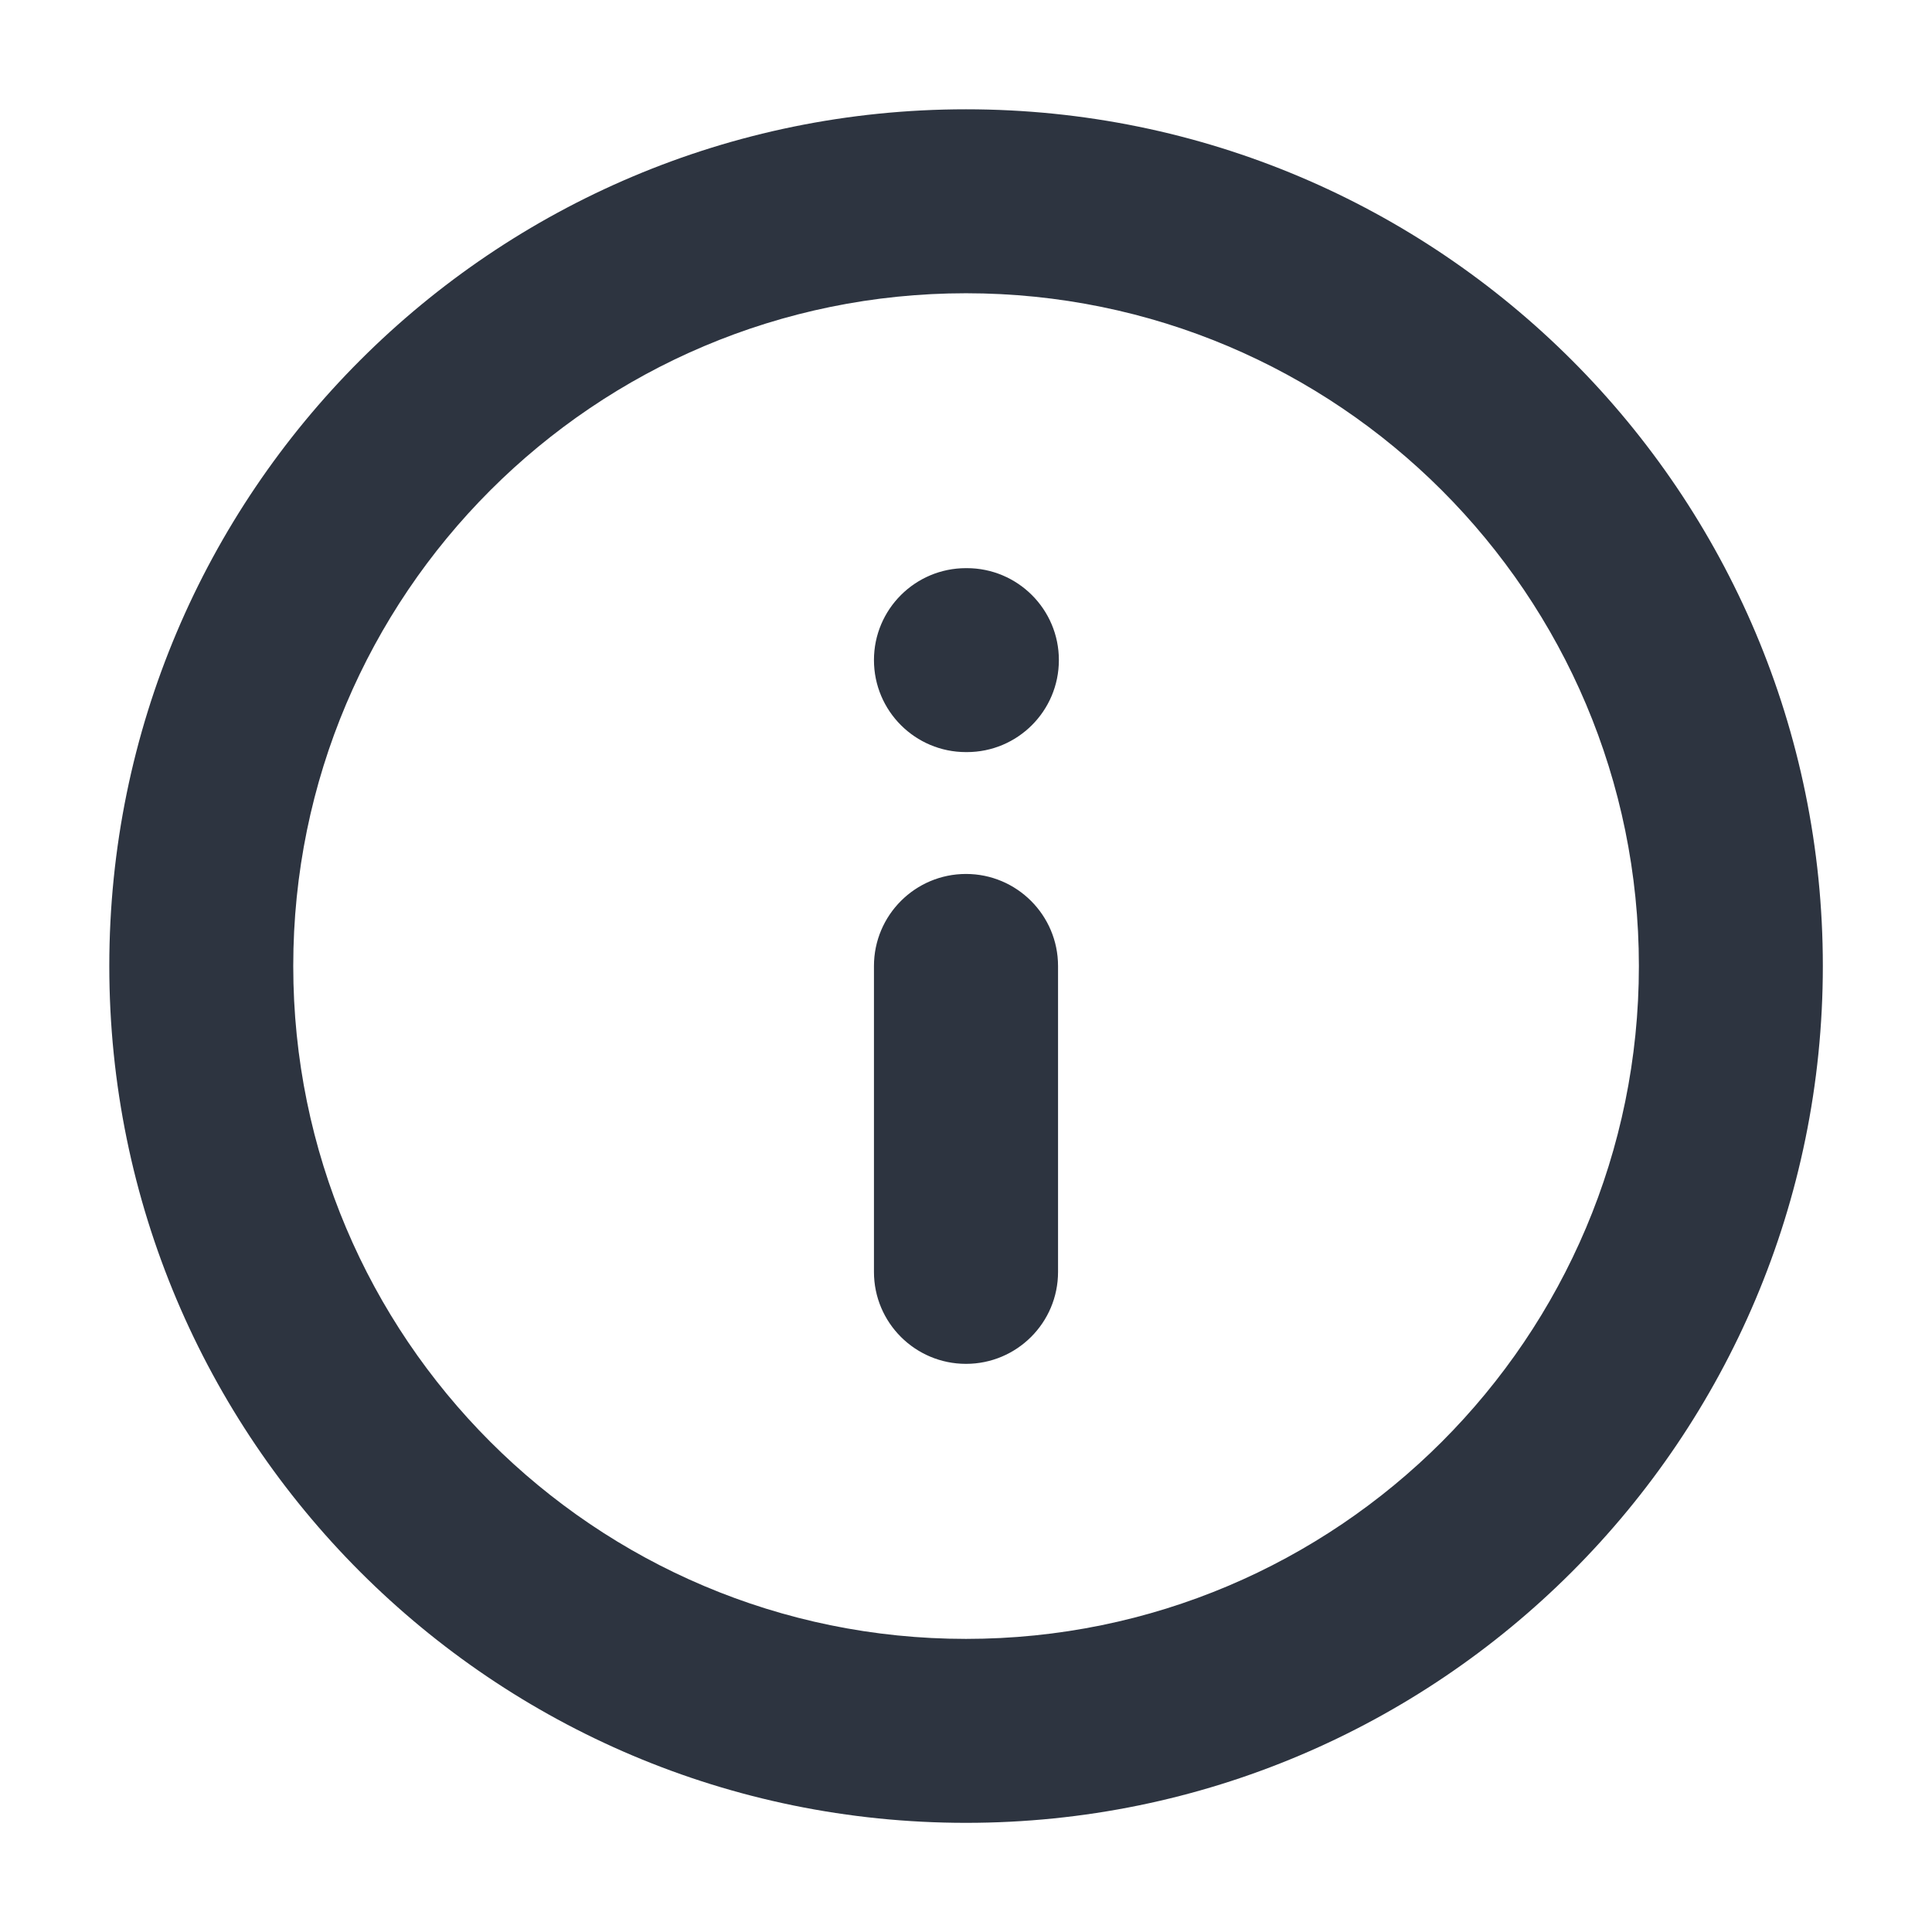
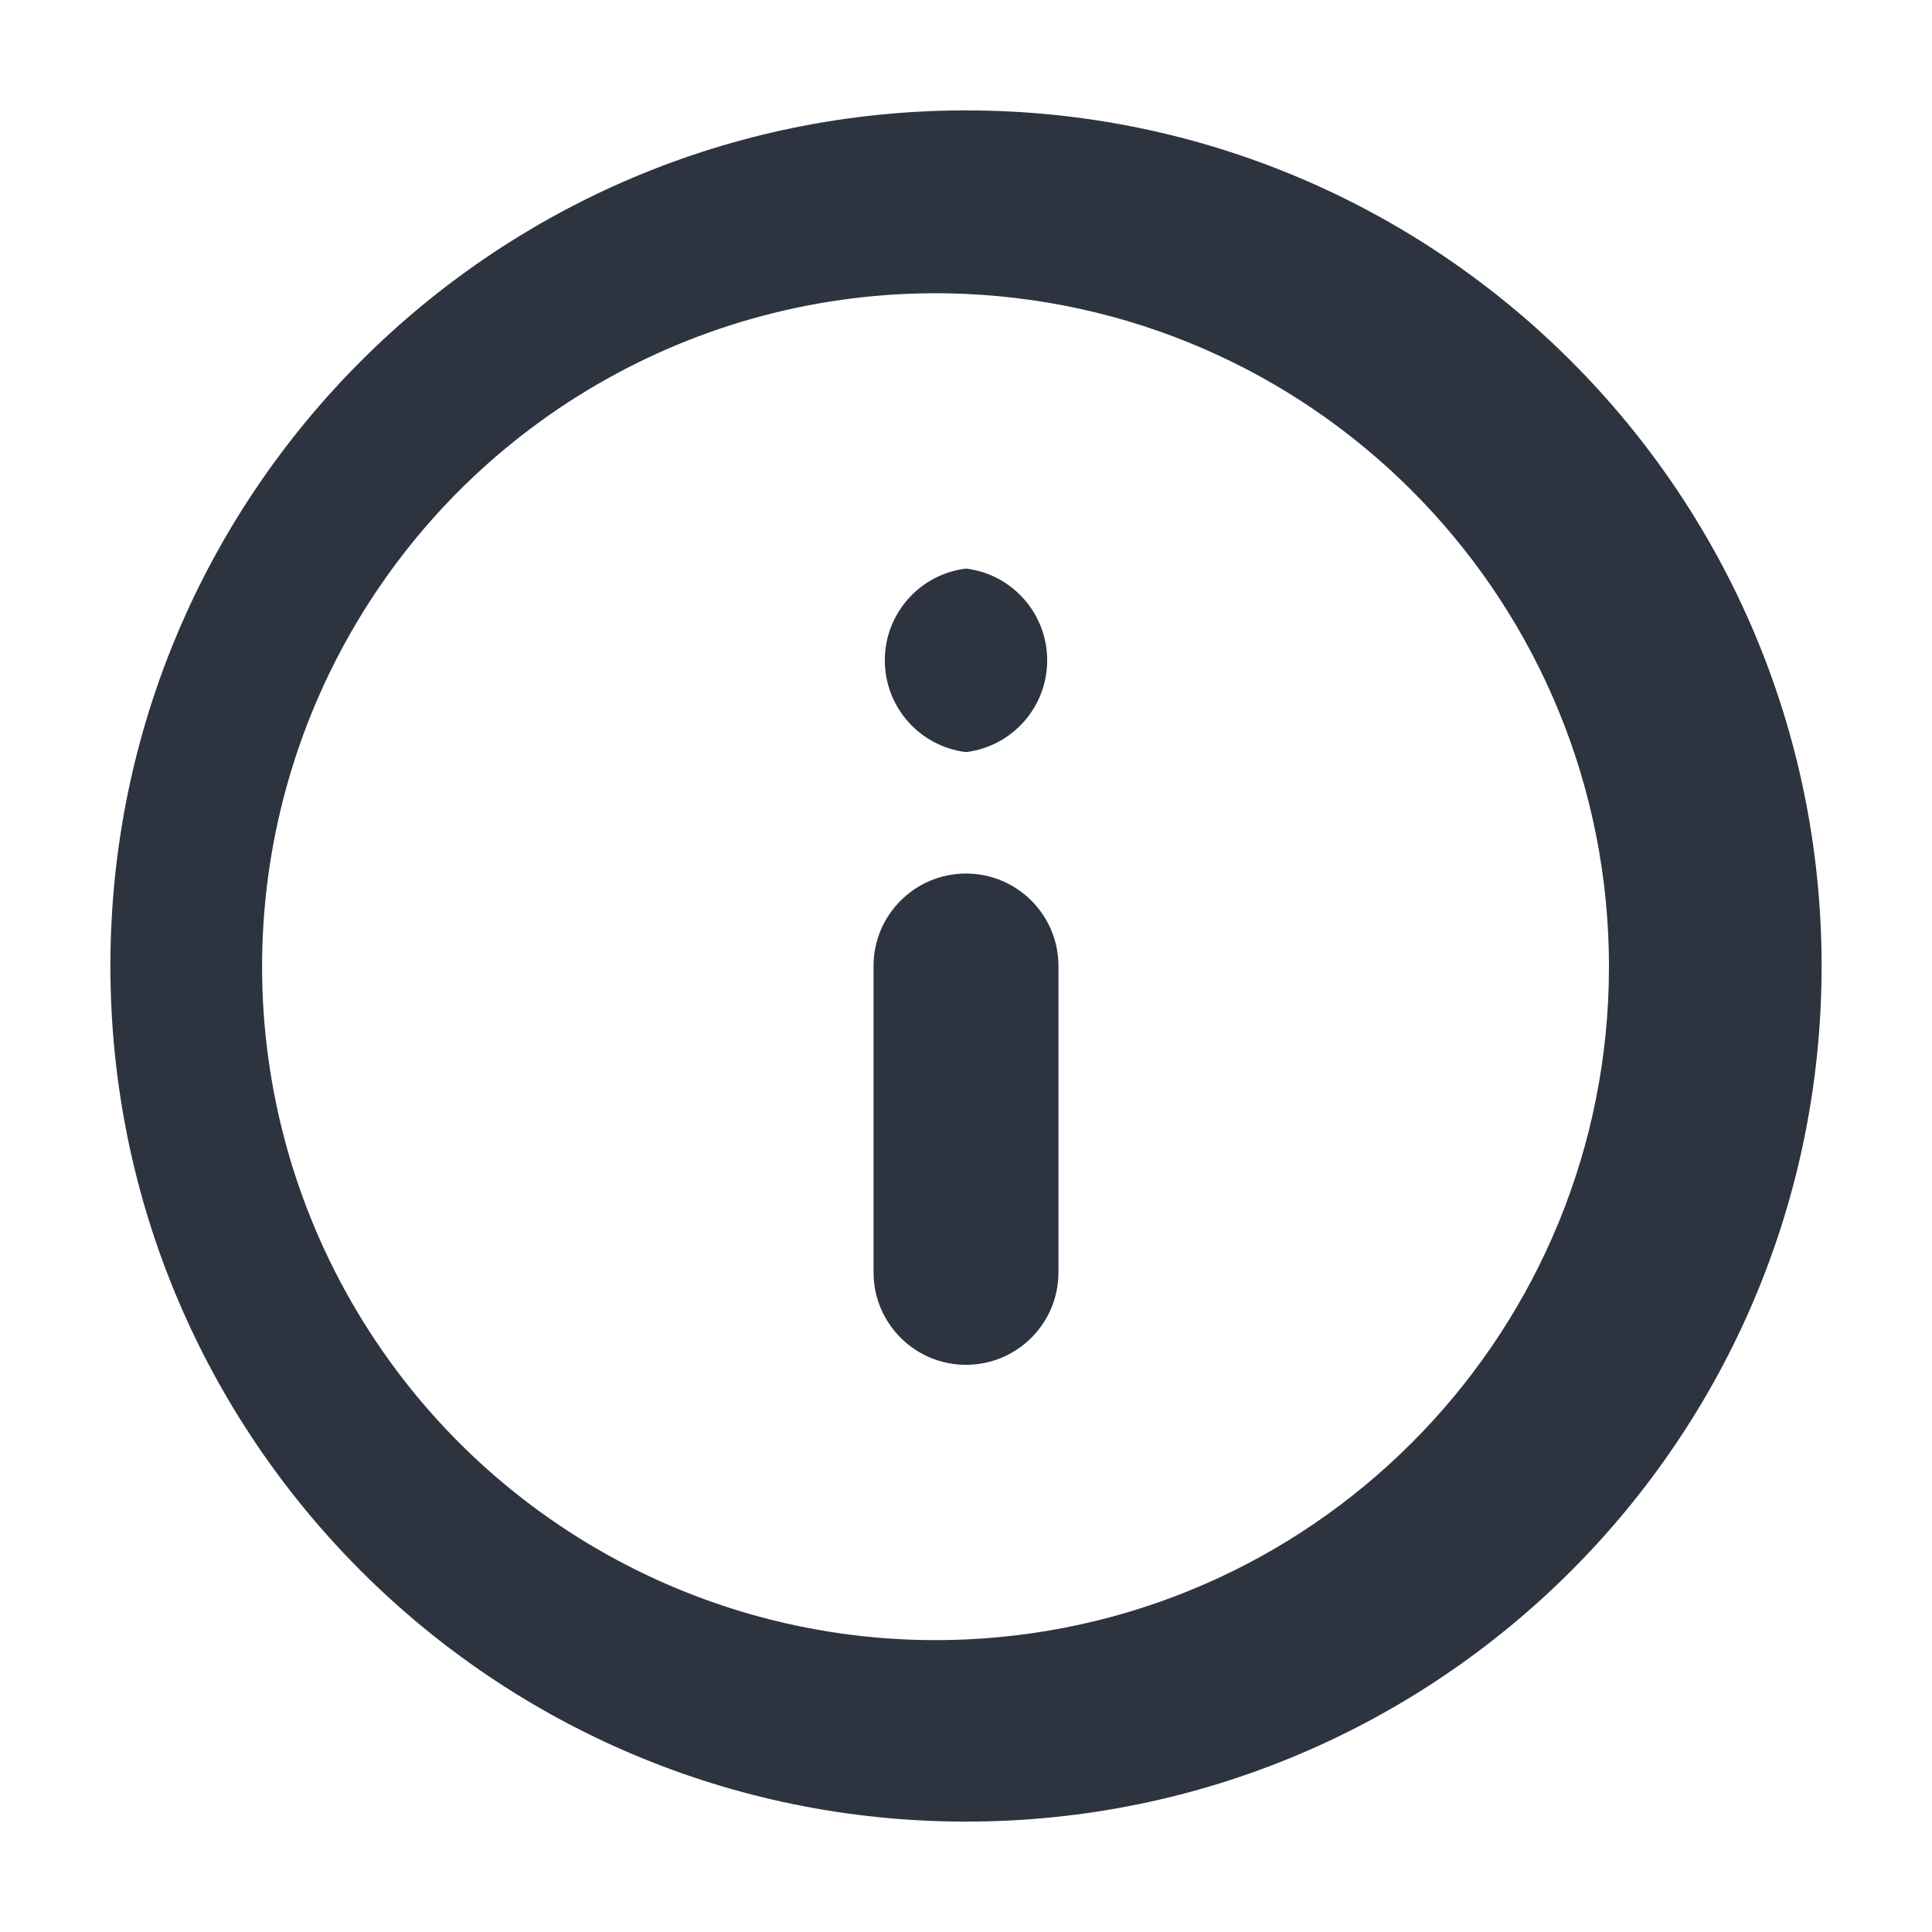
- <svg xmlns="http://www.w3.org/2000/svg" width="14" height="14" viewBox="0 0 14 14" fill="none">
-   <path fill-rule="evenodd" clip-rule="evenodd" d="M7 2.125C4.308 2.125 2.125 4.308 2.125 7C2.125 9.693 4.308 11.876 7 11.876C9.693 11.876 11.876 9.693 11.876 7C11.876 4.308 9.693 2.125 7 2.125ZM0.792 7C0.792 3.571 3.571 0.792 7 0.792C10.429 0.792 13.209 3.571 13.209 7C13.209 10.429 10.429 13.209 7 13.209C3.571 13.209 0.792 10.429 0.792 7ZM7 6.333C7.368 6.333 7.667 6.632 7.667 7V9.217C7.667 9.585 7.368 9.883 7 9.883C6.632 9.883 6.333 9.585 6.333 9.217V7C6.333 6.632 6.632 6.333 7 6.333ZM7 4.117C6.632 4.117 6.333 4.415 6.333 4.783C6.333 5.152 6.632 5.45 7 5.45H7.006C7.374 5.45 7.673 5.152 7.673 4.783C7.673 4.415 7.374 4.117 7.006 4.117H7Z" fill="#2D3440" />
+ <svg xmlns="http://www.w3.org/2000/svg" width="14" height="14" fill="none">
+   <path fill-rule="evenodd" clip-rule="evenodd" d="M7 2.13a4.88 4.88 0 1 0 0 9.75 4.88 4.88 0 0 0 0-9.75ZM.8 7a6.2 6.2 0 1 1 12.4 0A6.2 6.2 0 0 1 .8 7ZM7 6.33c.37 0 .67.3.67.67v2.22a.67.67 0 0 1-1.34 0V7c0-.37.3-.67.67-.67Zm0-2.21a.67.67 0 0 0 0 1.33.67.67 0 0 0 0-1.33Z" fill="#2D3440" />
</svg>
